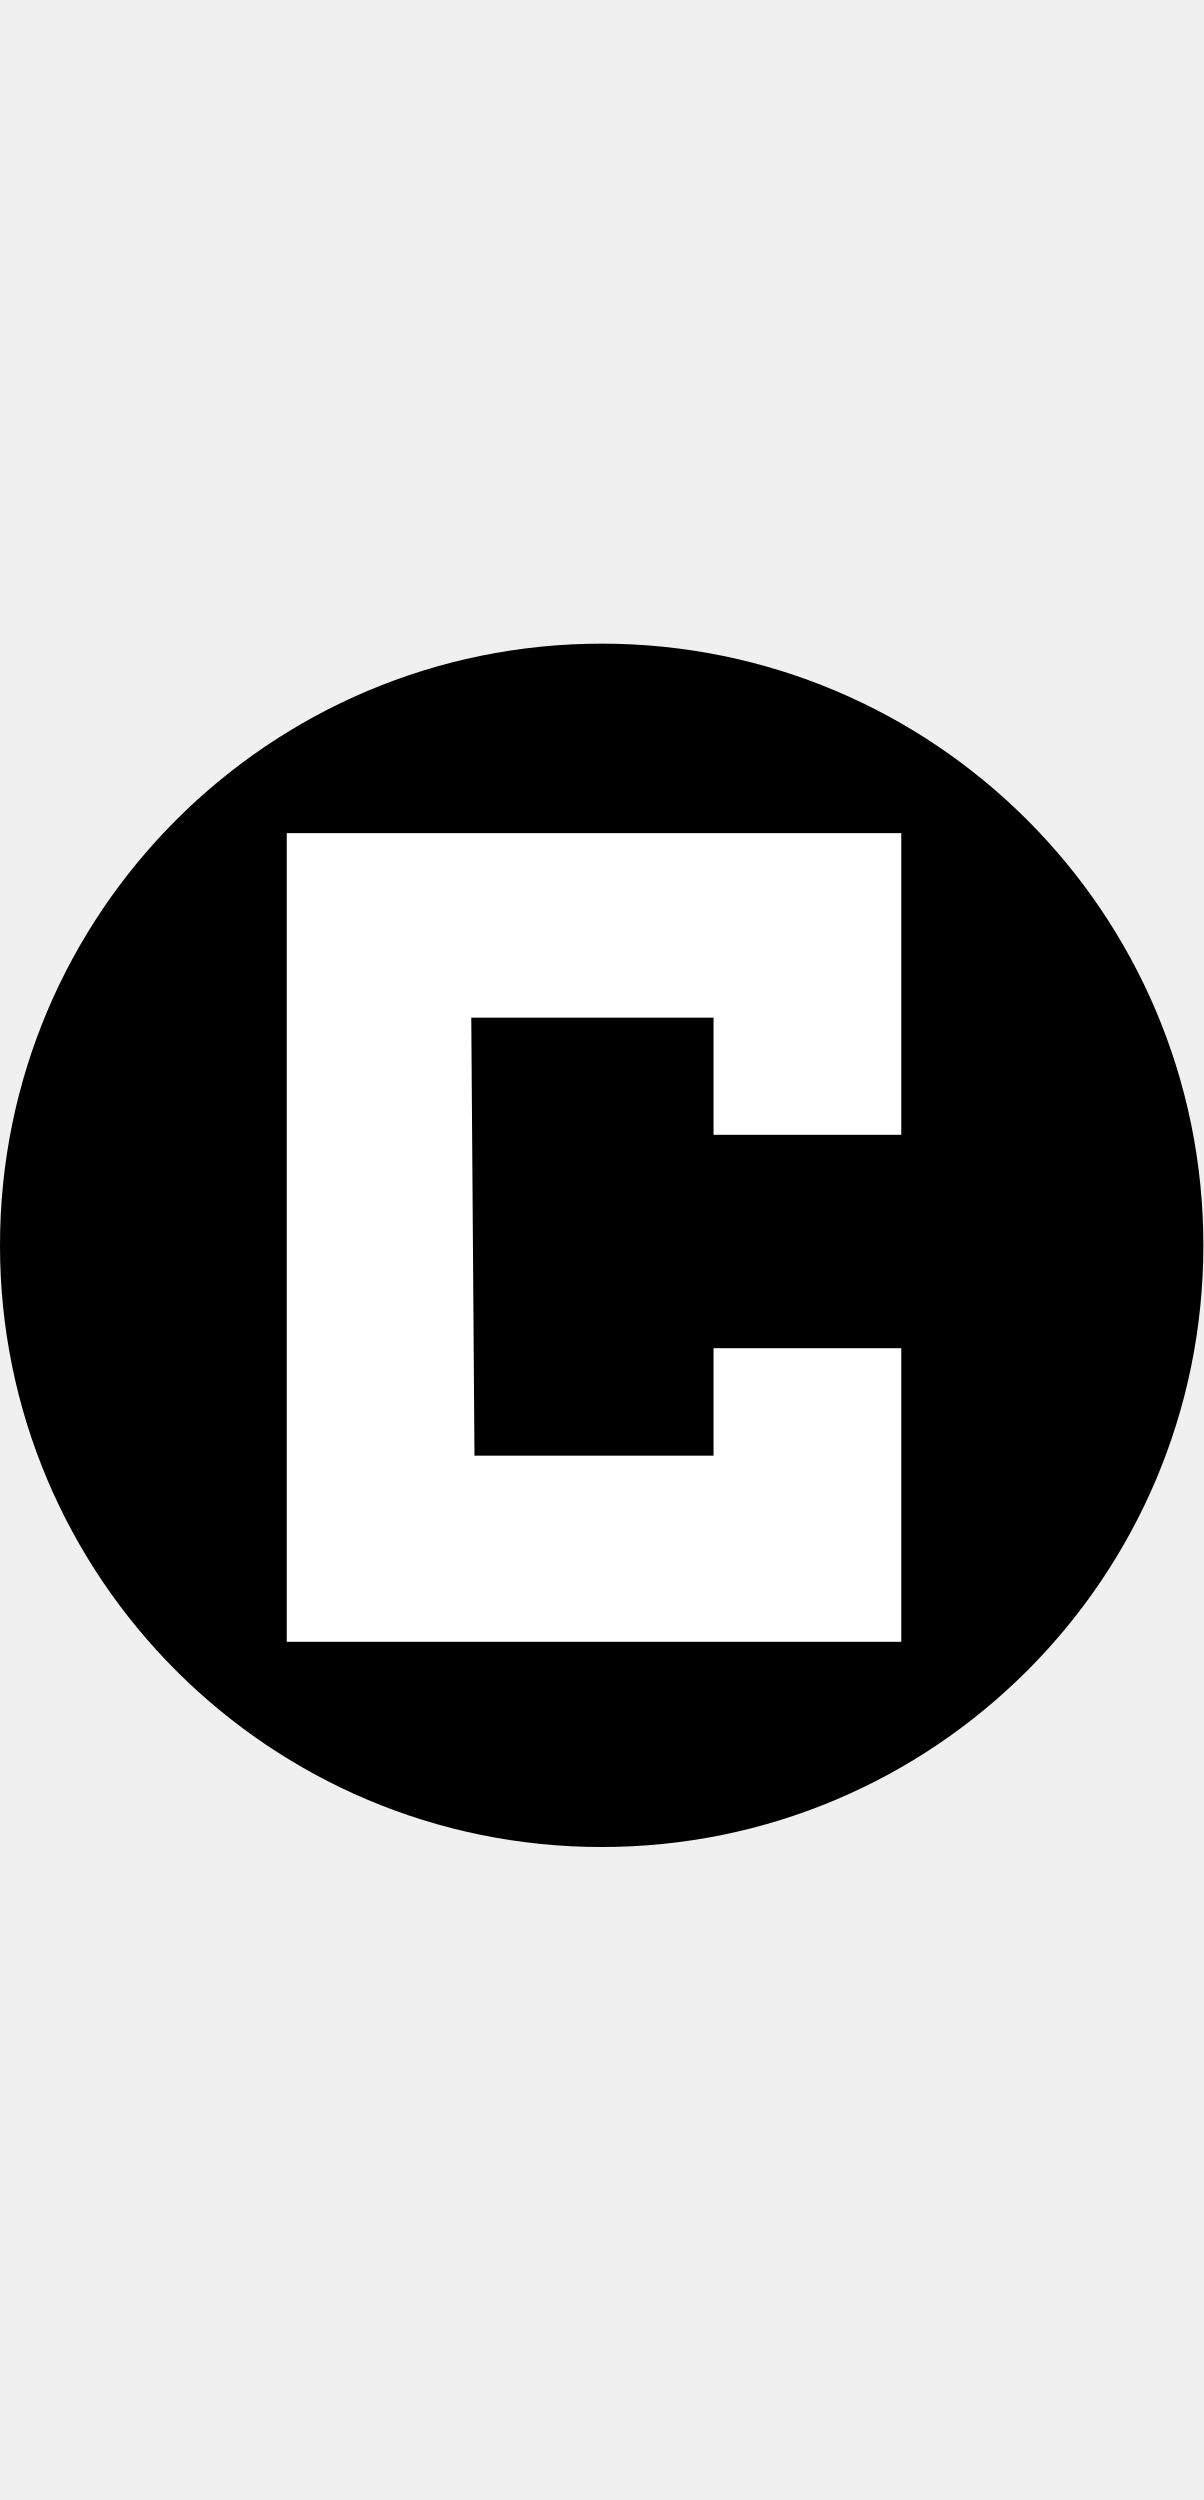
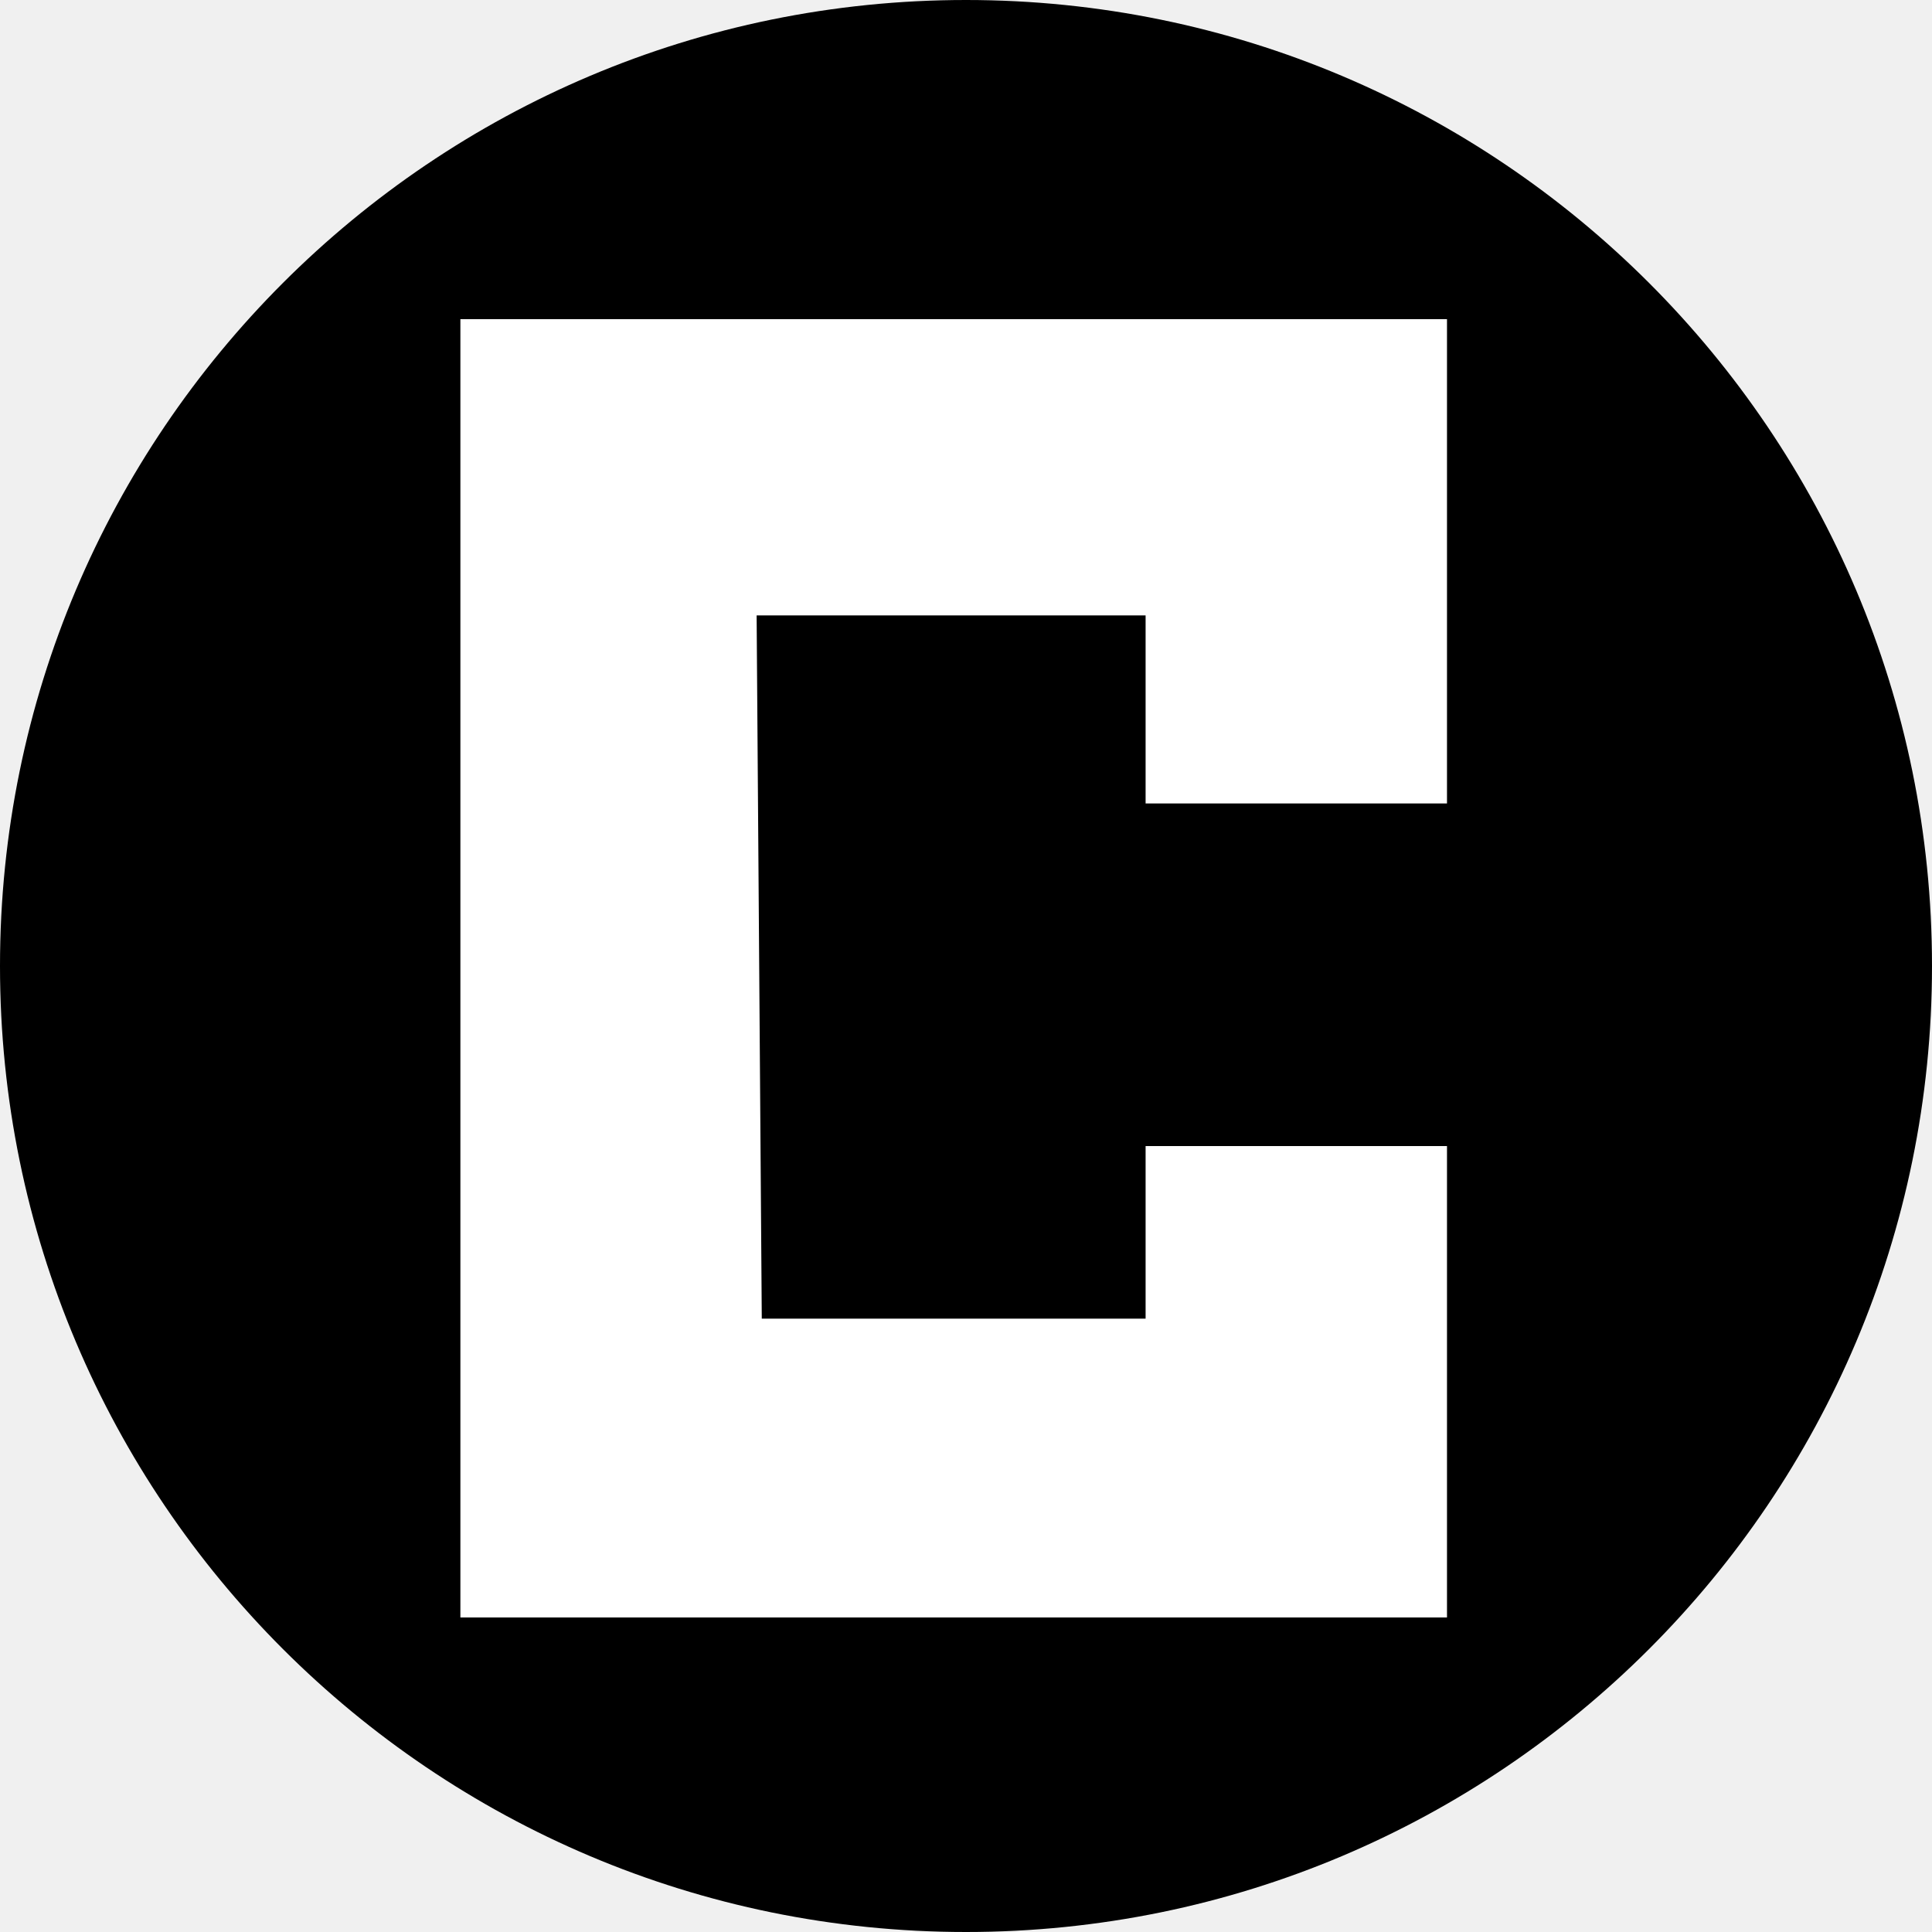
- <svg xmlns="http://www.w3.org/2000/svg" width="129" height="268" viewBox="0 0 129 268" fill="none">
-   <circle cx="64.5" cy="133.5" r="64.5" fill="black" />
-   <path d="M30.74 89.312H96.616V121.648H76.492V109.092H50.52L50.864 156.048H76.492V144.524H96.616V176H30.74V89.312Z" fill="white" />
+ <svg xmlns="http://www.w3.org/2000/svg" width="129" height="129" viewBox="0 0 129 129" fill="none">
+   <circle cx="64.5" cy="64.5" r="64.5" fill="black" />
+   <path d="M30.74 21.312H96.616V53.648H76.492V41.092H50.52L50.864 88.048H76.492V76.524H96.616V108H30.74V21.312Z" fill="white" />
</svg>
